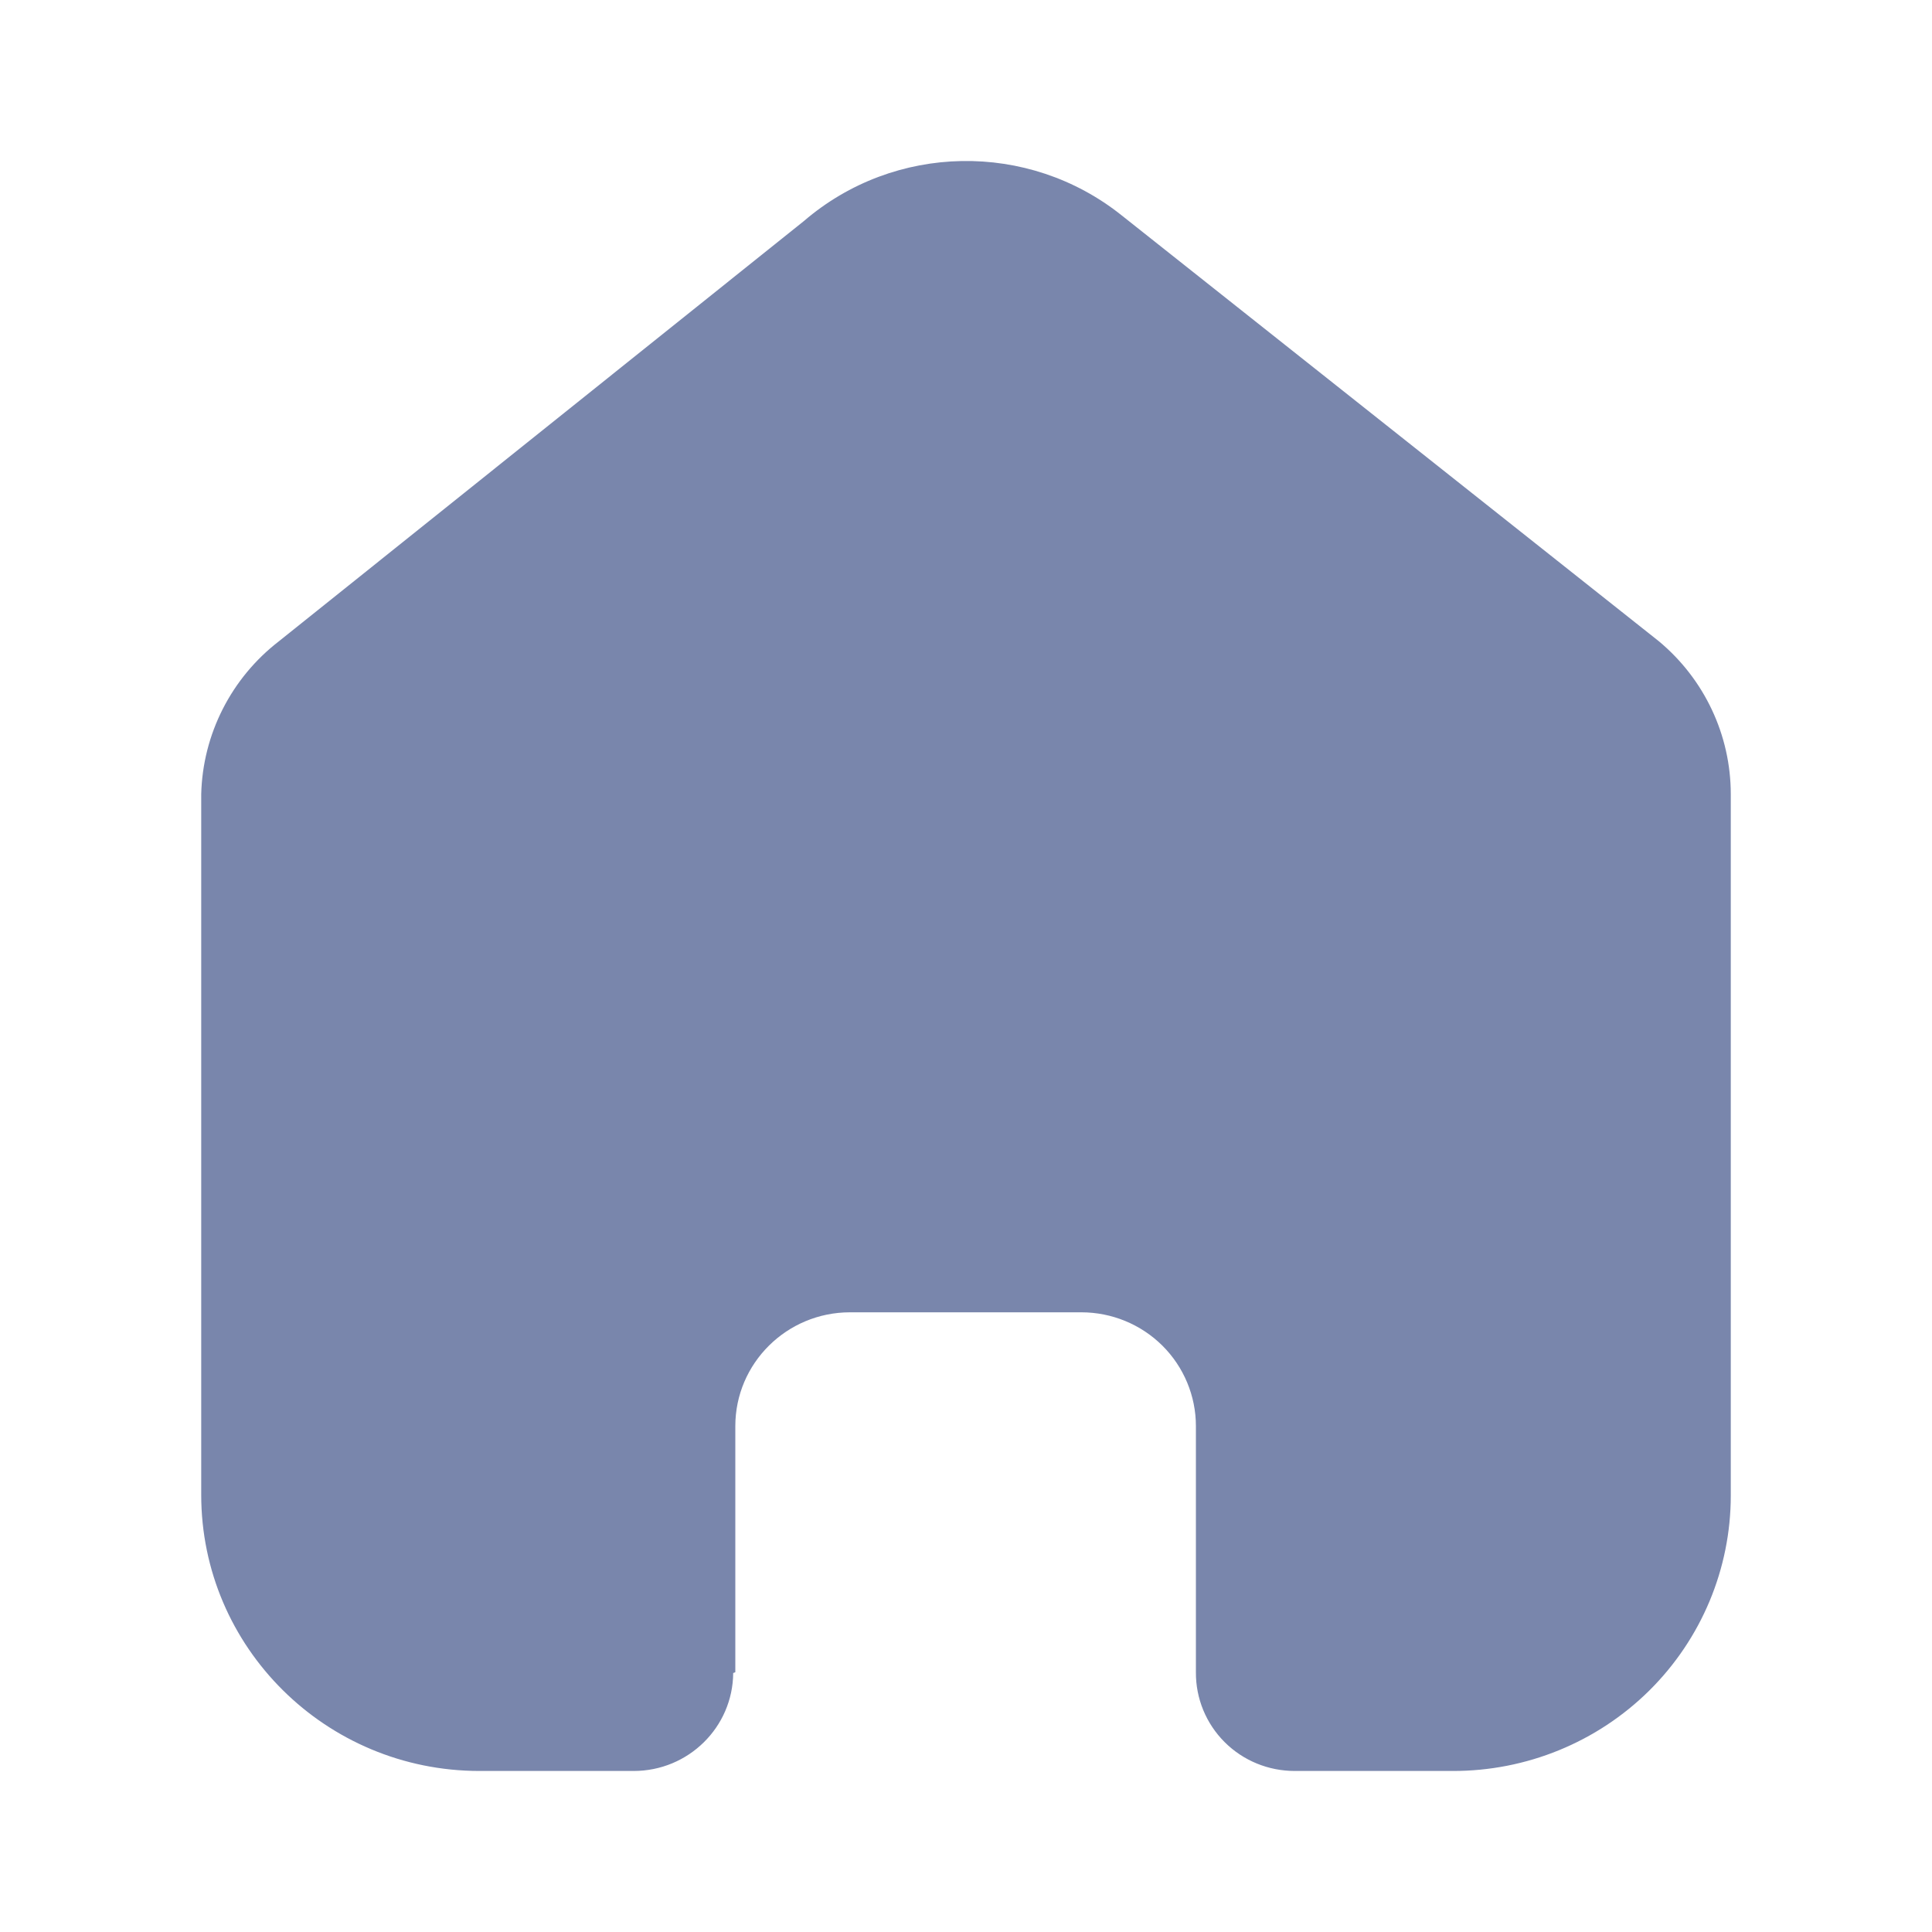
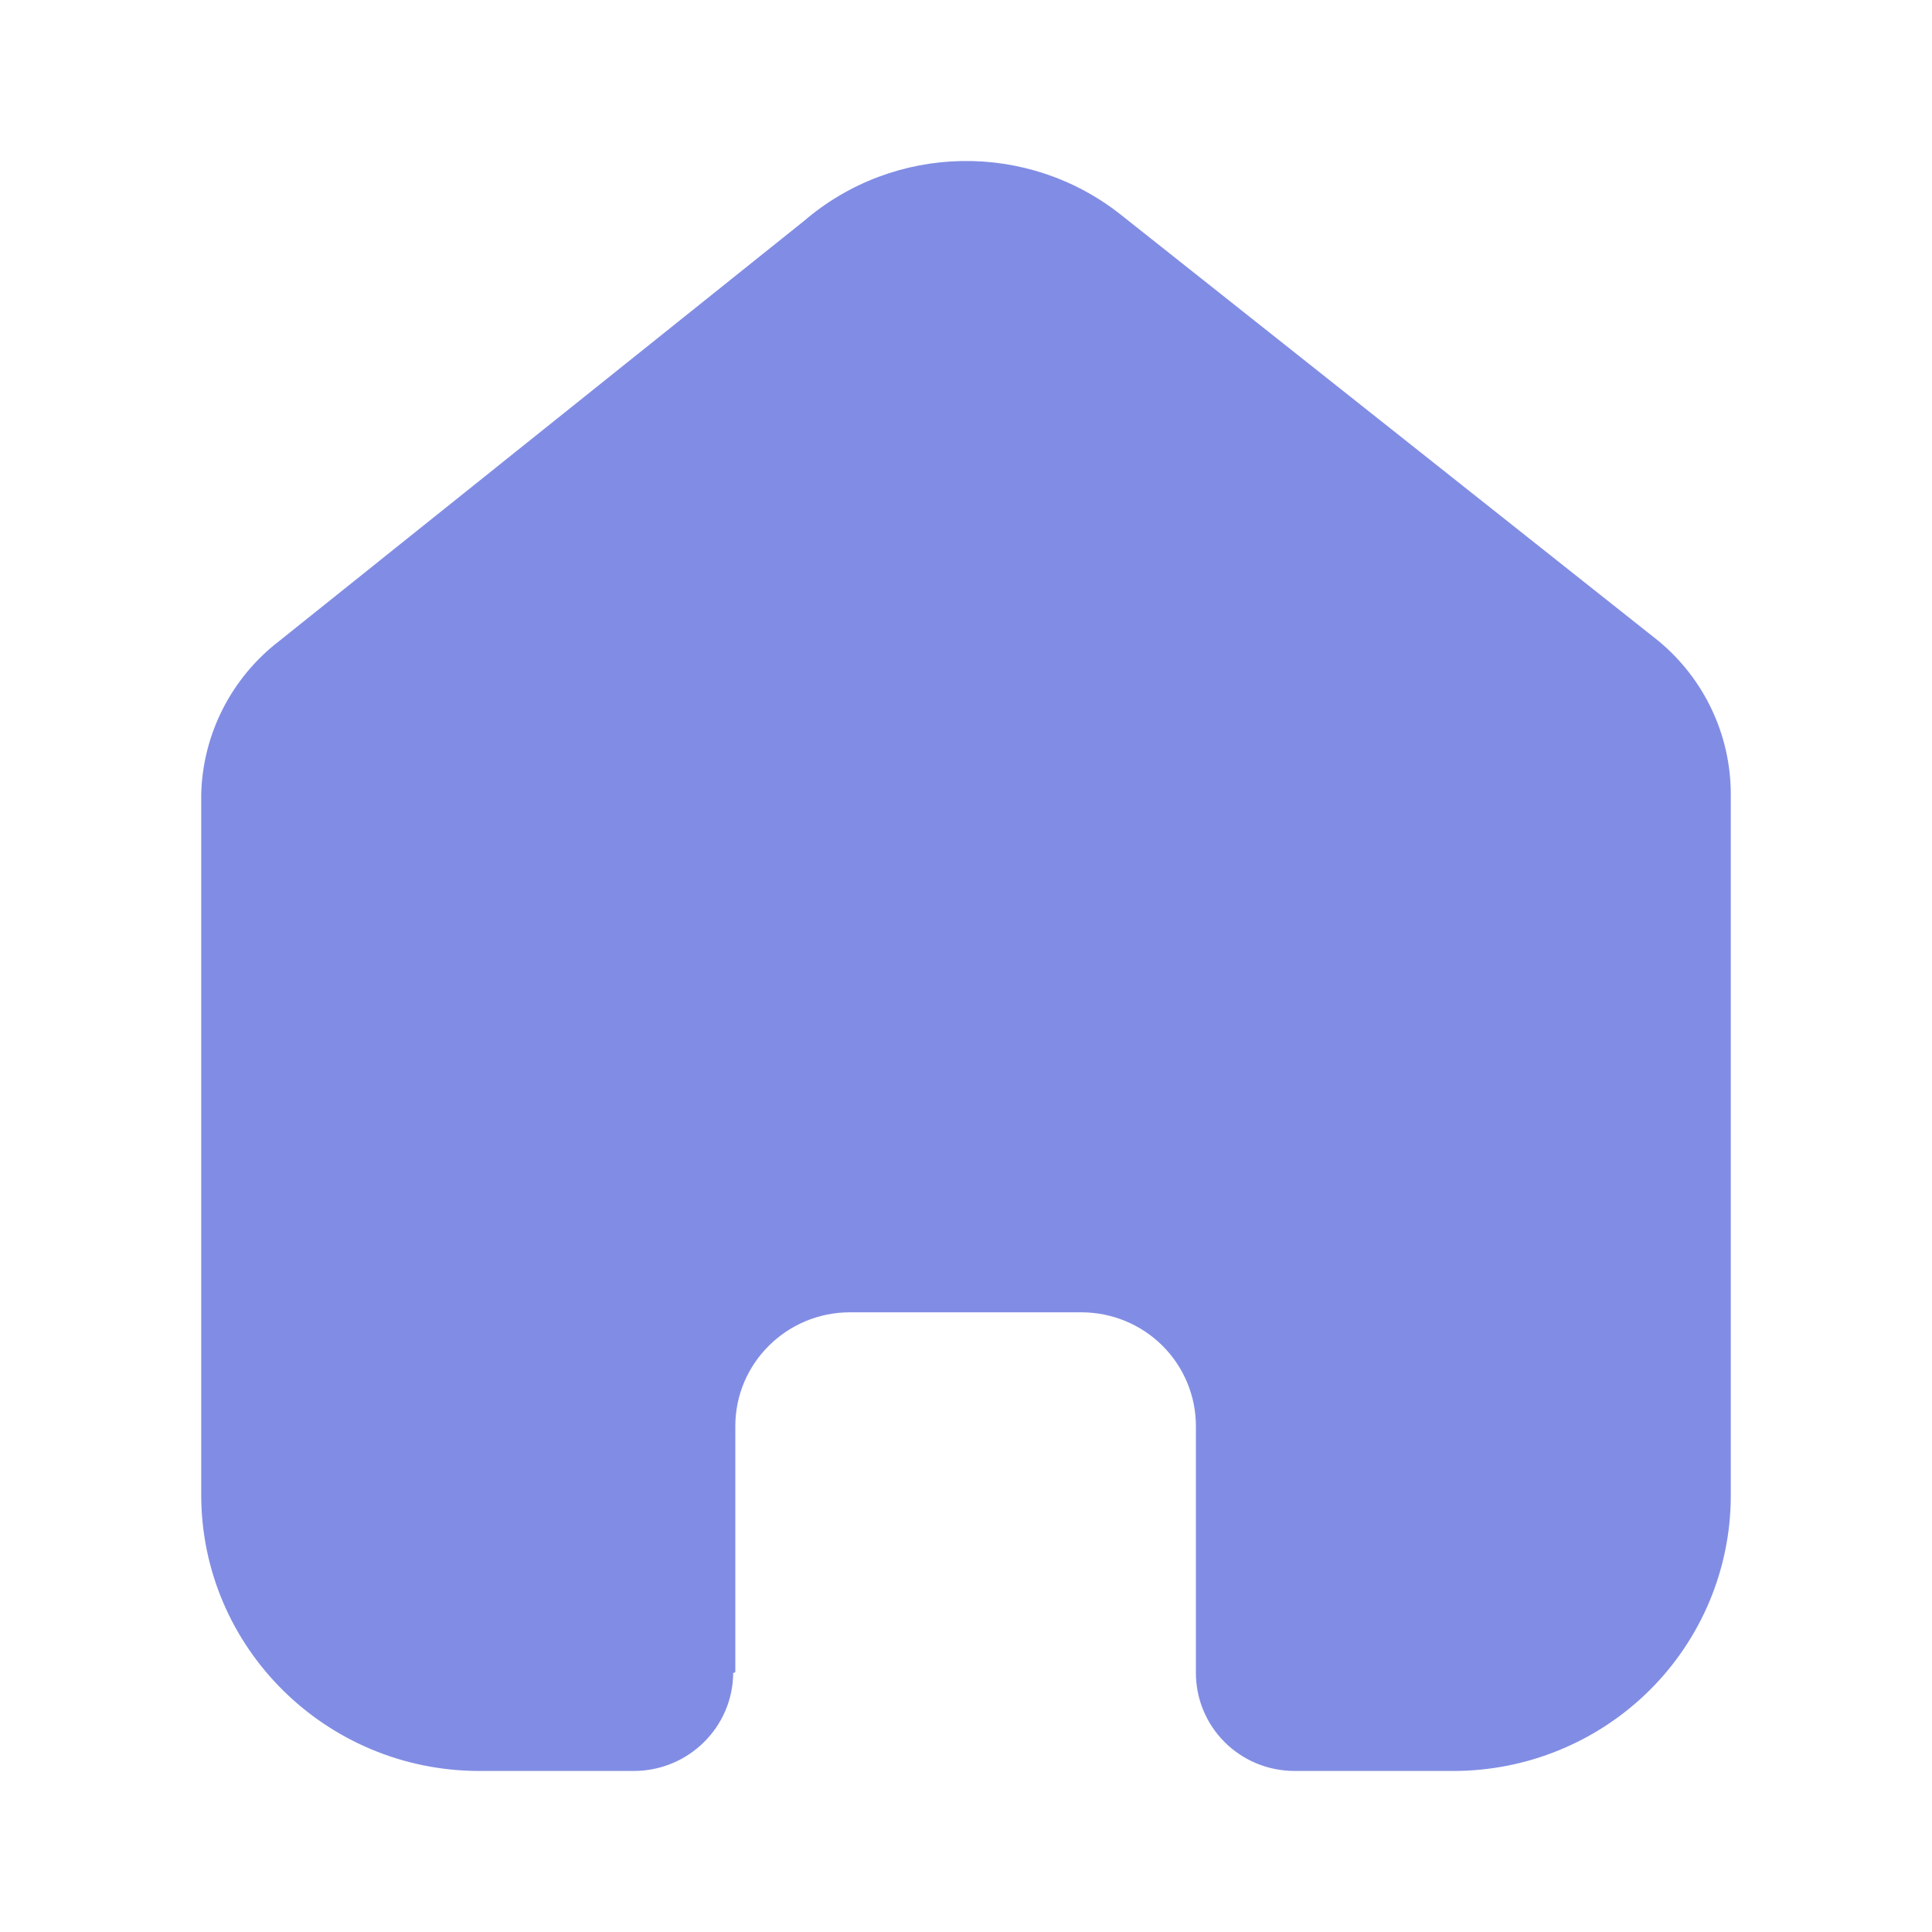
<svg xmlns="http://www.w3.org/2000/svg" width="20" height="20" viewBox="0 0 20 20" fill="none">
-   <path d="M7.612 17.311V14.763C7.612 14.113 8.144 13.585 8.799 13.585H11.194C11.509 13.585 11.81 13.709 12.033 13.93C12.255 14.151 12.38 14.451 12.38 14.763V17.311C12.378 17.582 12.485 17.842 12.677 18.034C12.869 18.226 13.13 18.333 13.403 18.333H15.037C15.8 18.335 16.532 18.036 17.073 17.501C17.613 16.966 17.917 16.239 17.917 15.482V8.222C17.917 7.61 17.644 7.03 17.171 6.637L11.612 2.23C10.645 1.457 9.259 1.482 8.321 2.289L2.889 6.637C2.394 7.018 2.098 7.601 2.083 8.222V15.474C2.083 17.053 3.373 18.333 4.964 18.333H6.56C7.126 18.333 7.586 17.88 7.59 17.319L7.612 17.311Z" fill="#7986AC" />
+   <path d="M7.612 17.311V14.763C7.612 14.113 8.144 13.585 8.799 13.585H11.194C11.509 13.585 11.81 13.709 12.033 13.93C12.255 14.151 12.38 14.451 12.38 14.763V17.311C12.378 17.582 12.485 17.842 12.677 18.034C12.869 18.226 13.13 18.333 13.403 18.333H15.037C15.8 18.335 16.532 18.036 17.073 17.501C17.613 16.966 17.917 16.239 17.917 15.482V8.222C17.917 7.61 17.644 7.03 17.171 6.637L11.612 2.23C10.645 1.457 9.259 1.482 8.321 2.289L2.889 6.637C2.394 7.018 2.098 7.601 2.083 8.222V15.474C2.083 17.053 3.373 18.333 4.964 18.333H6.56C7.126 18.333 7.586 17.88 7.59 17.319L7.612 17.311Z" fill="#818de4" />
</svg>
